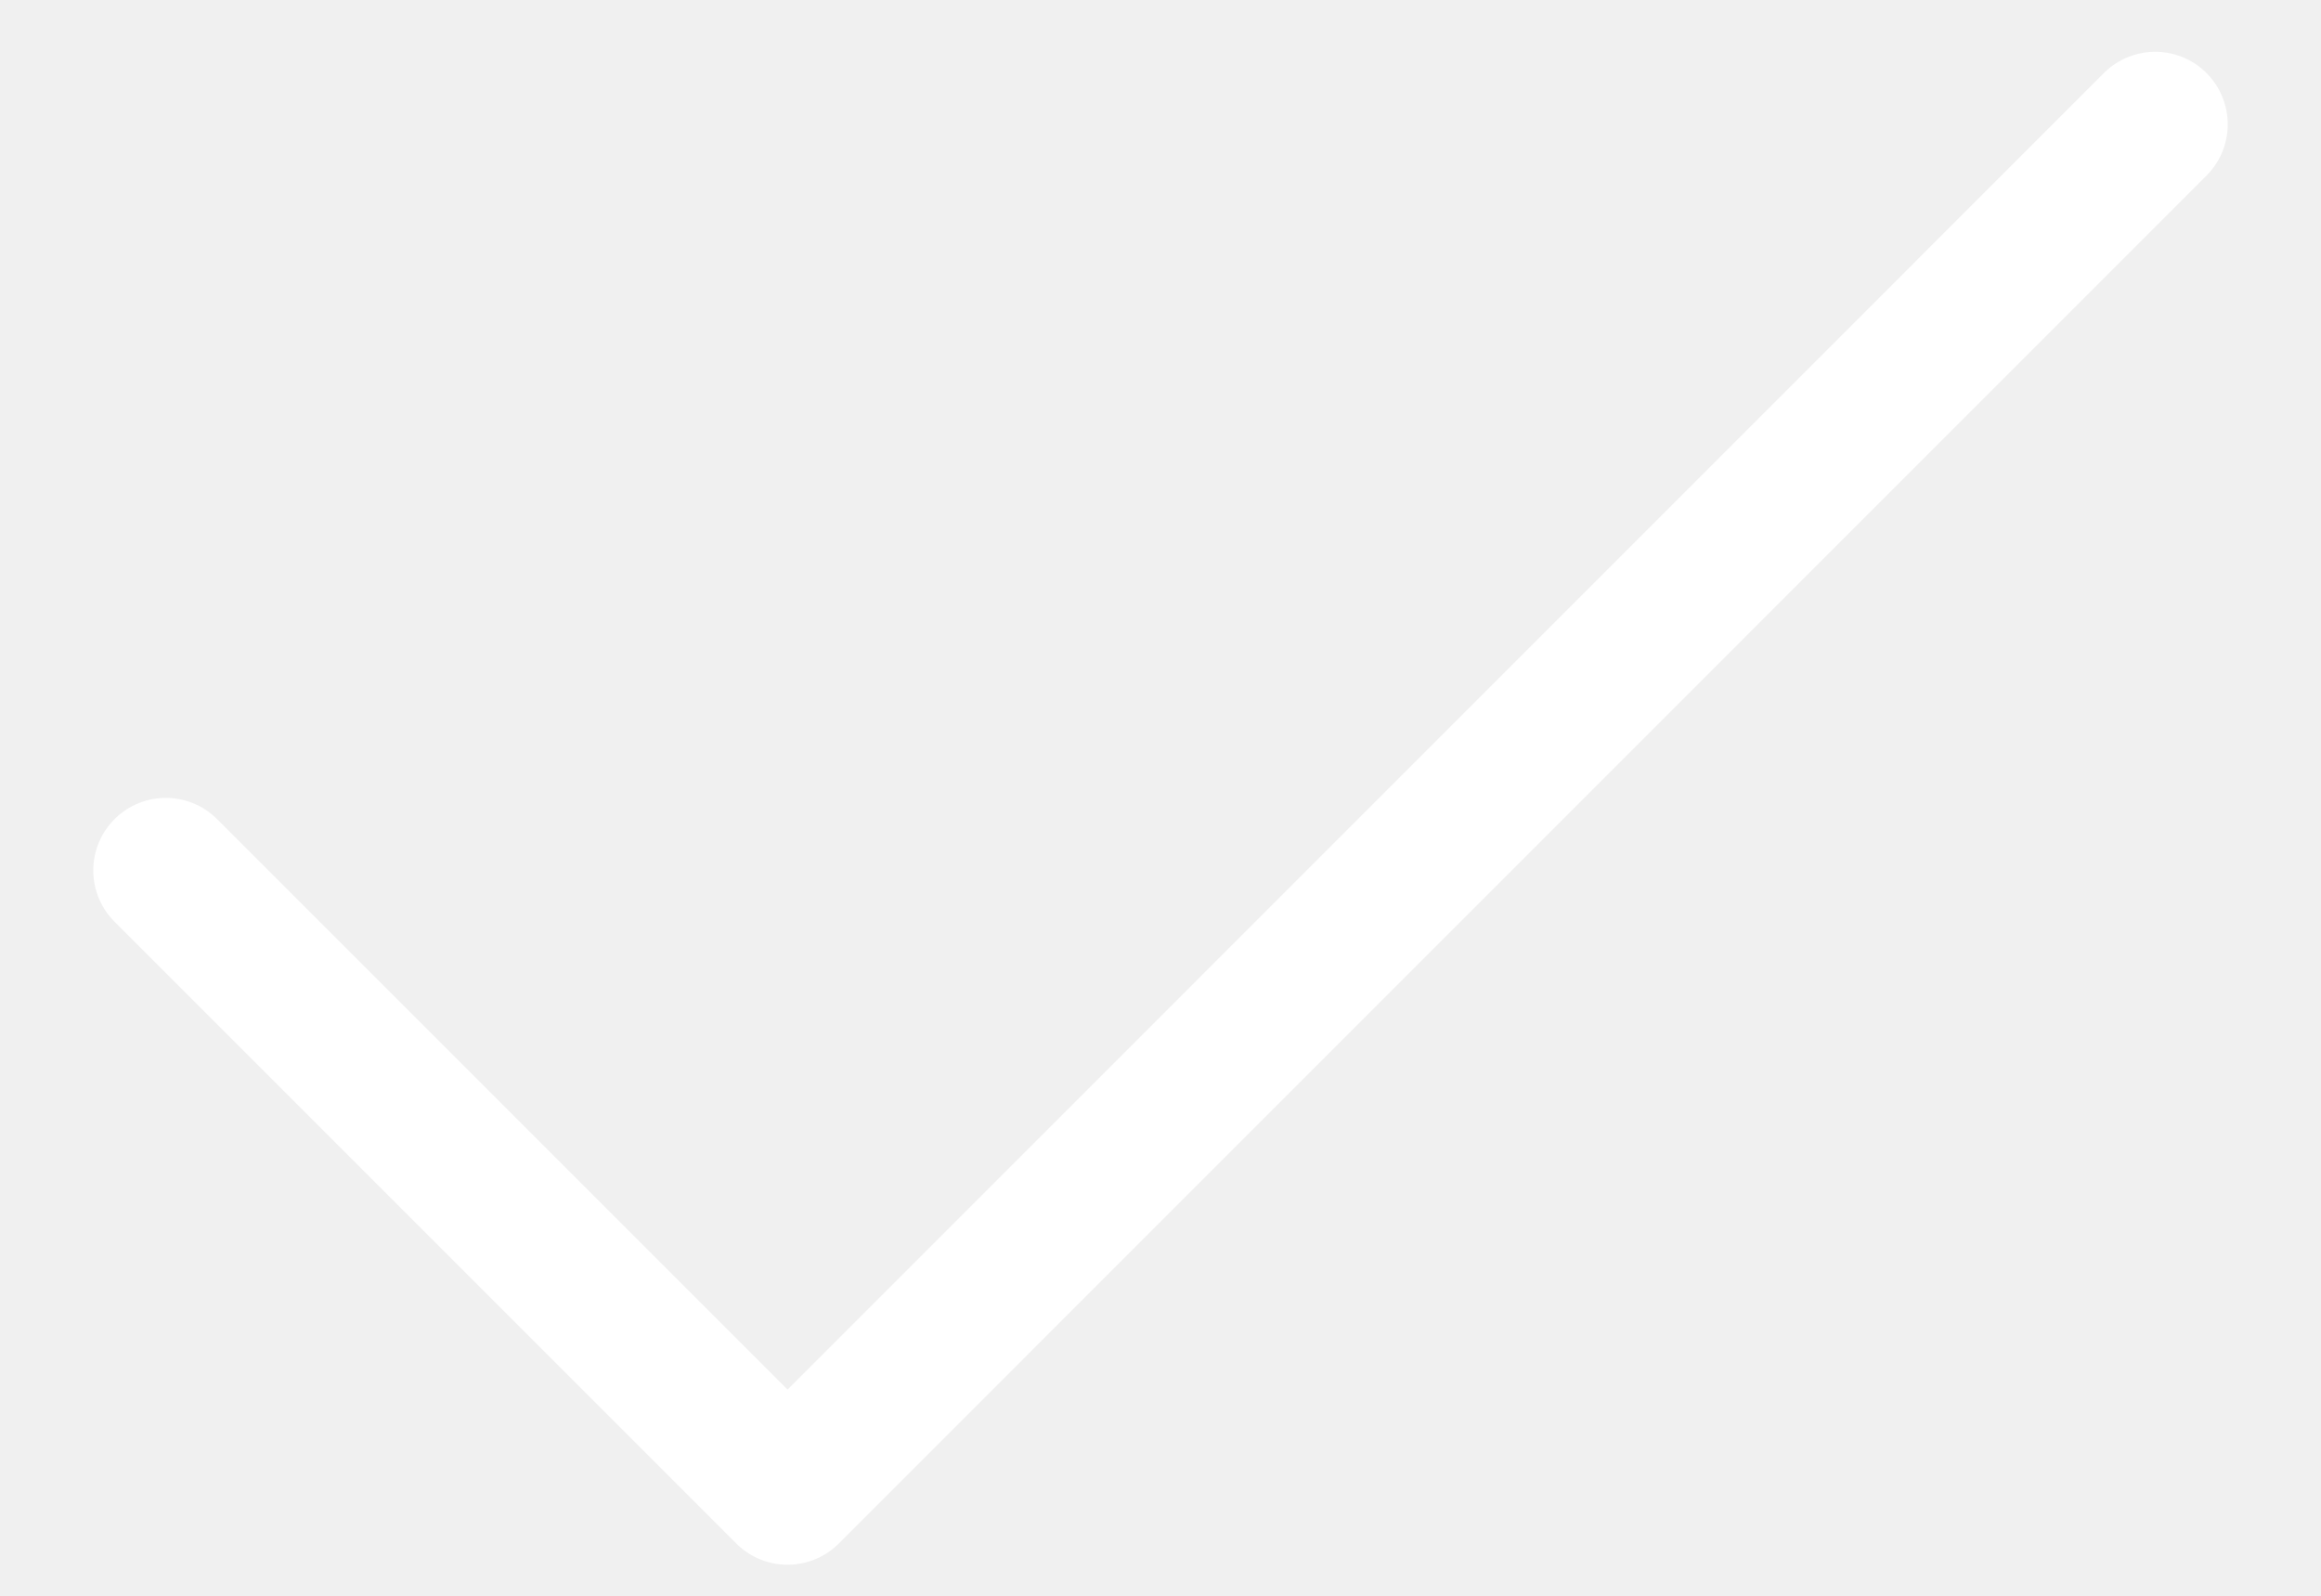
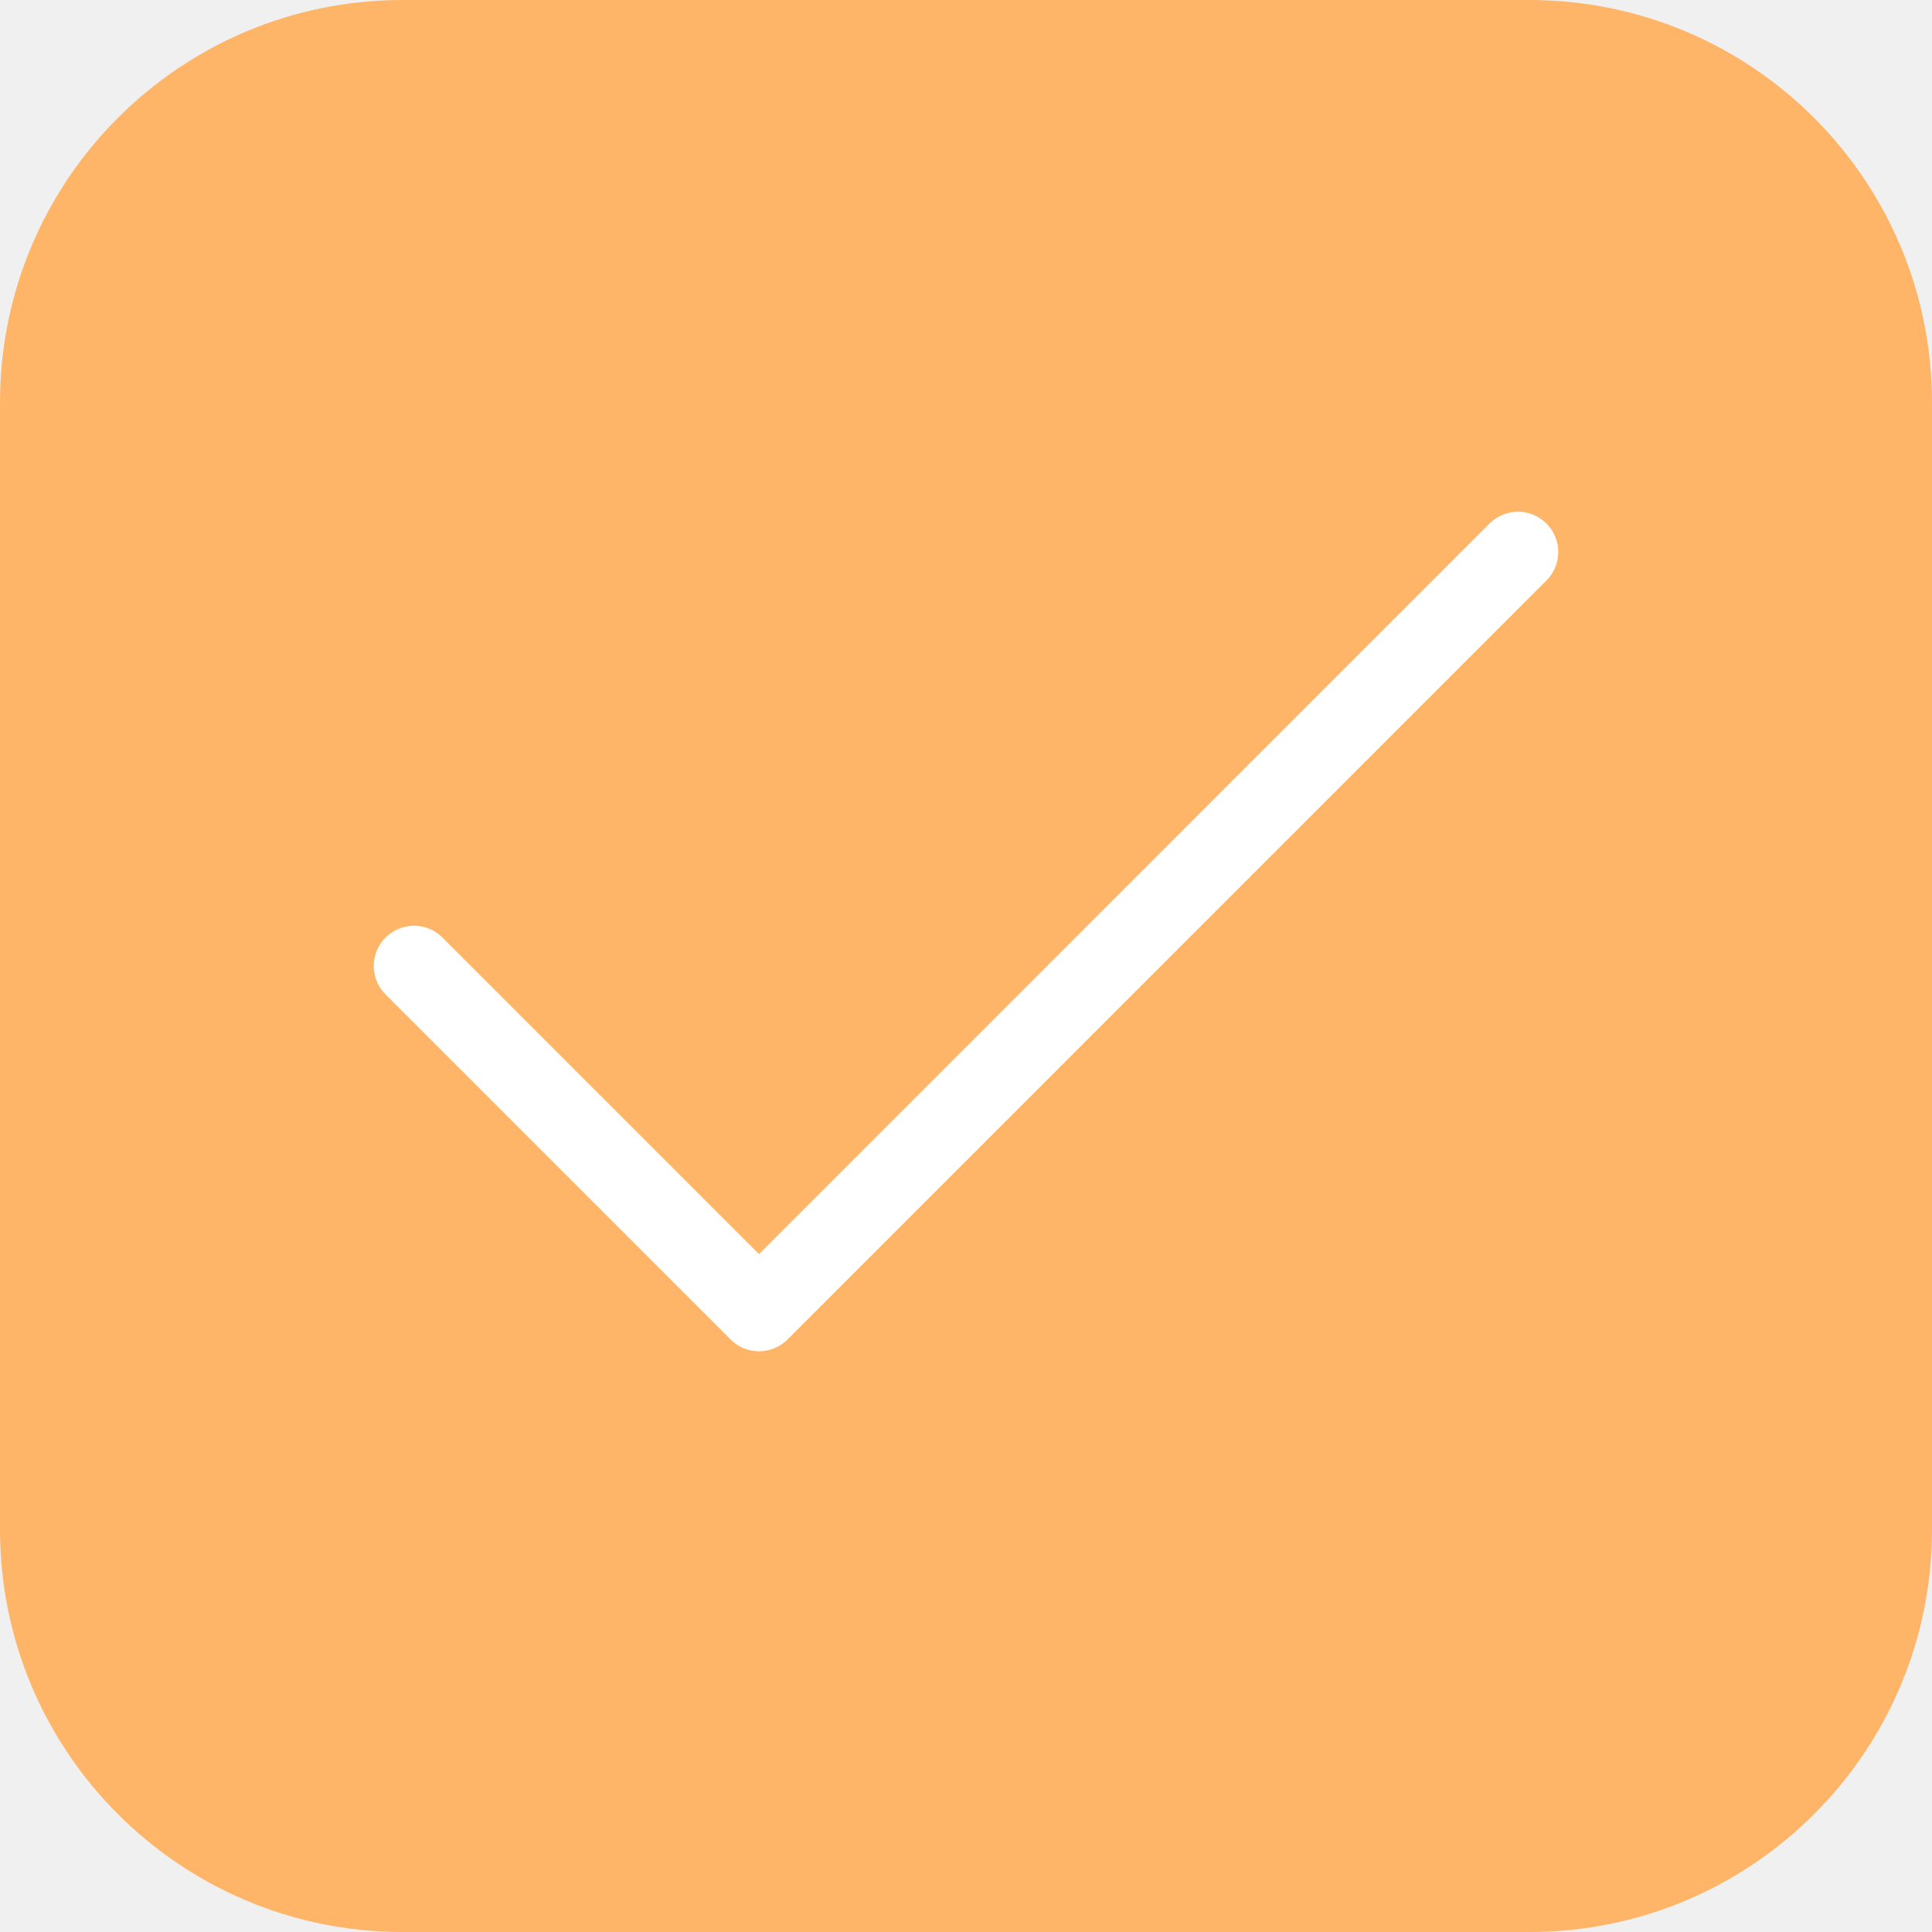
- <svg xmlns="http://www.w3.org/2000/svg" width="16" height="11" viewBox="0 0 16 11" fill="none">
-   <path d="M14.857 0.857L5.429 10.286L1.143 6" stroke="white" stroke-linecap="round" stroke-linejoin="round" />
+ <svg xmlns="http://www.w3.org/2000/svg" width="24" height="24" viewBox="0 0 24 24" fill="none">
+   <rect width="24" height="24" rx="5" fill="#FEB567" />
+   <path d="M18.857 6.857L9.429 16.286L5.143 12" stroke="white" stroke-linecap="round" stroke-linejoin="round" />
</svg>
